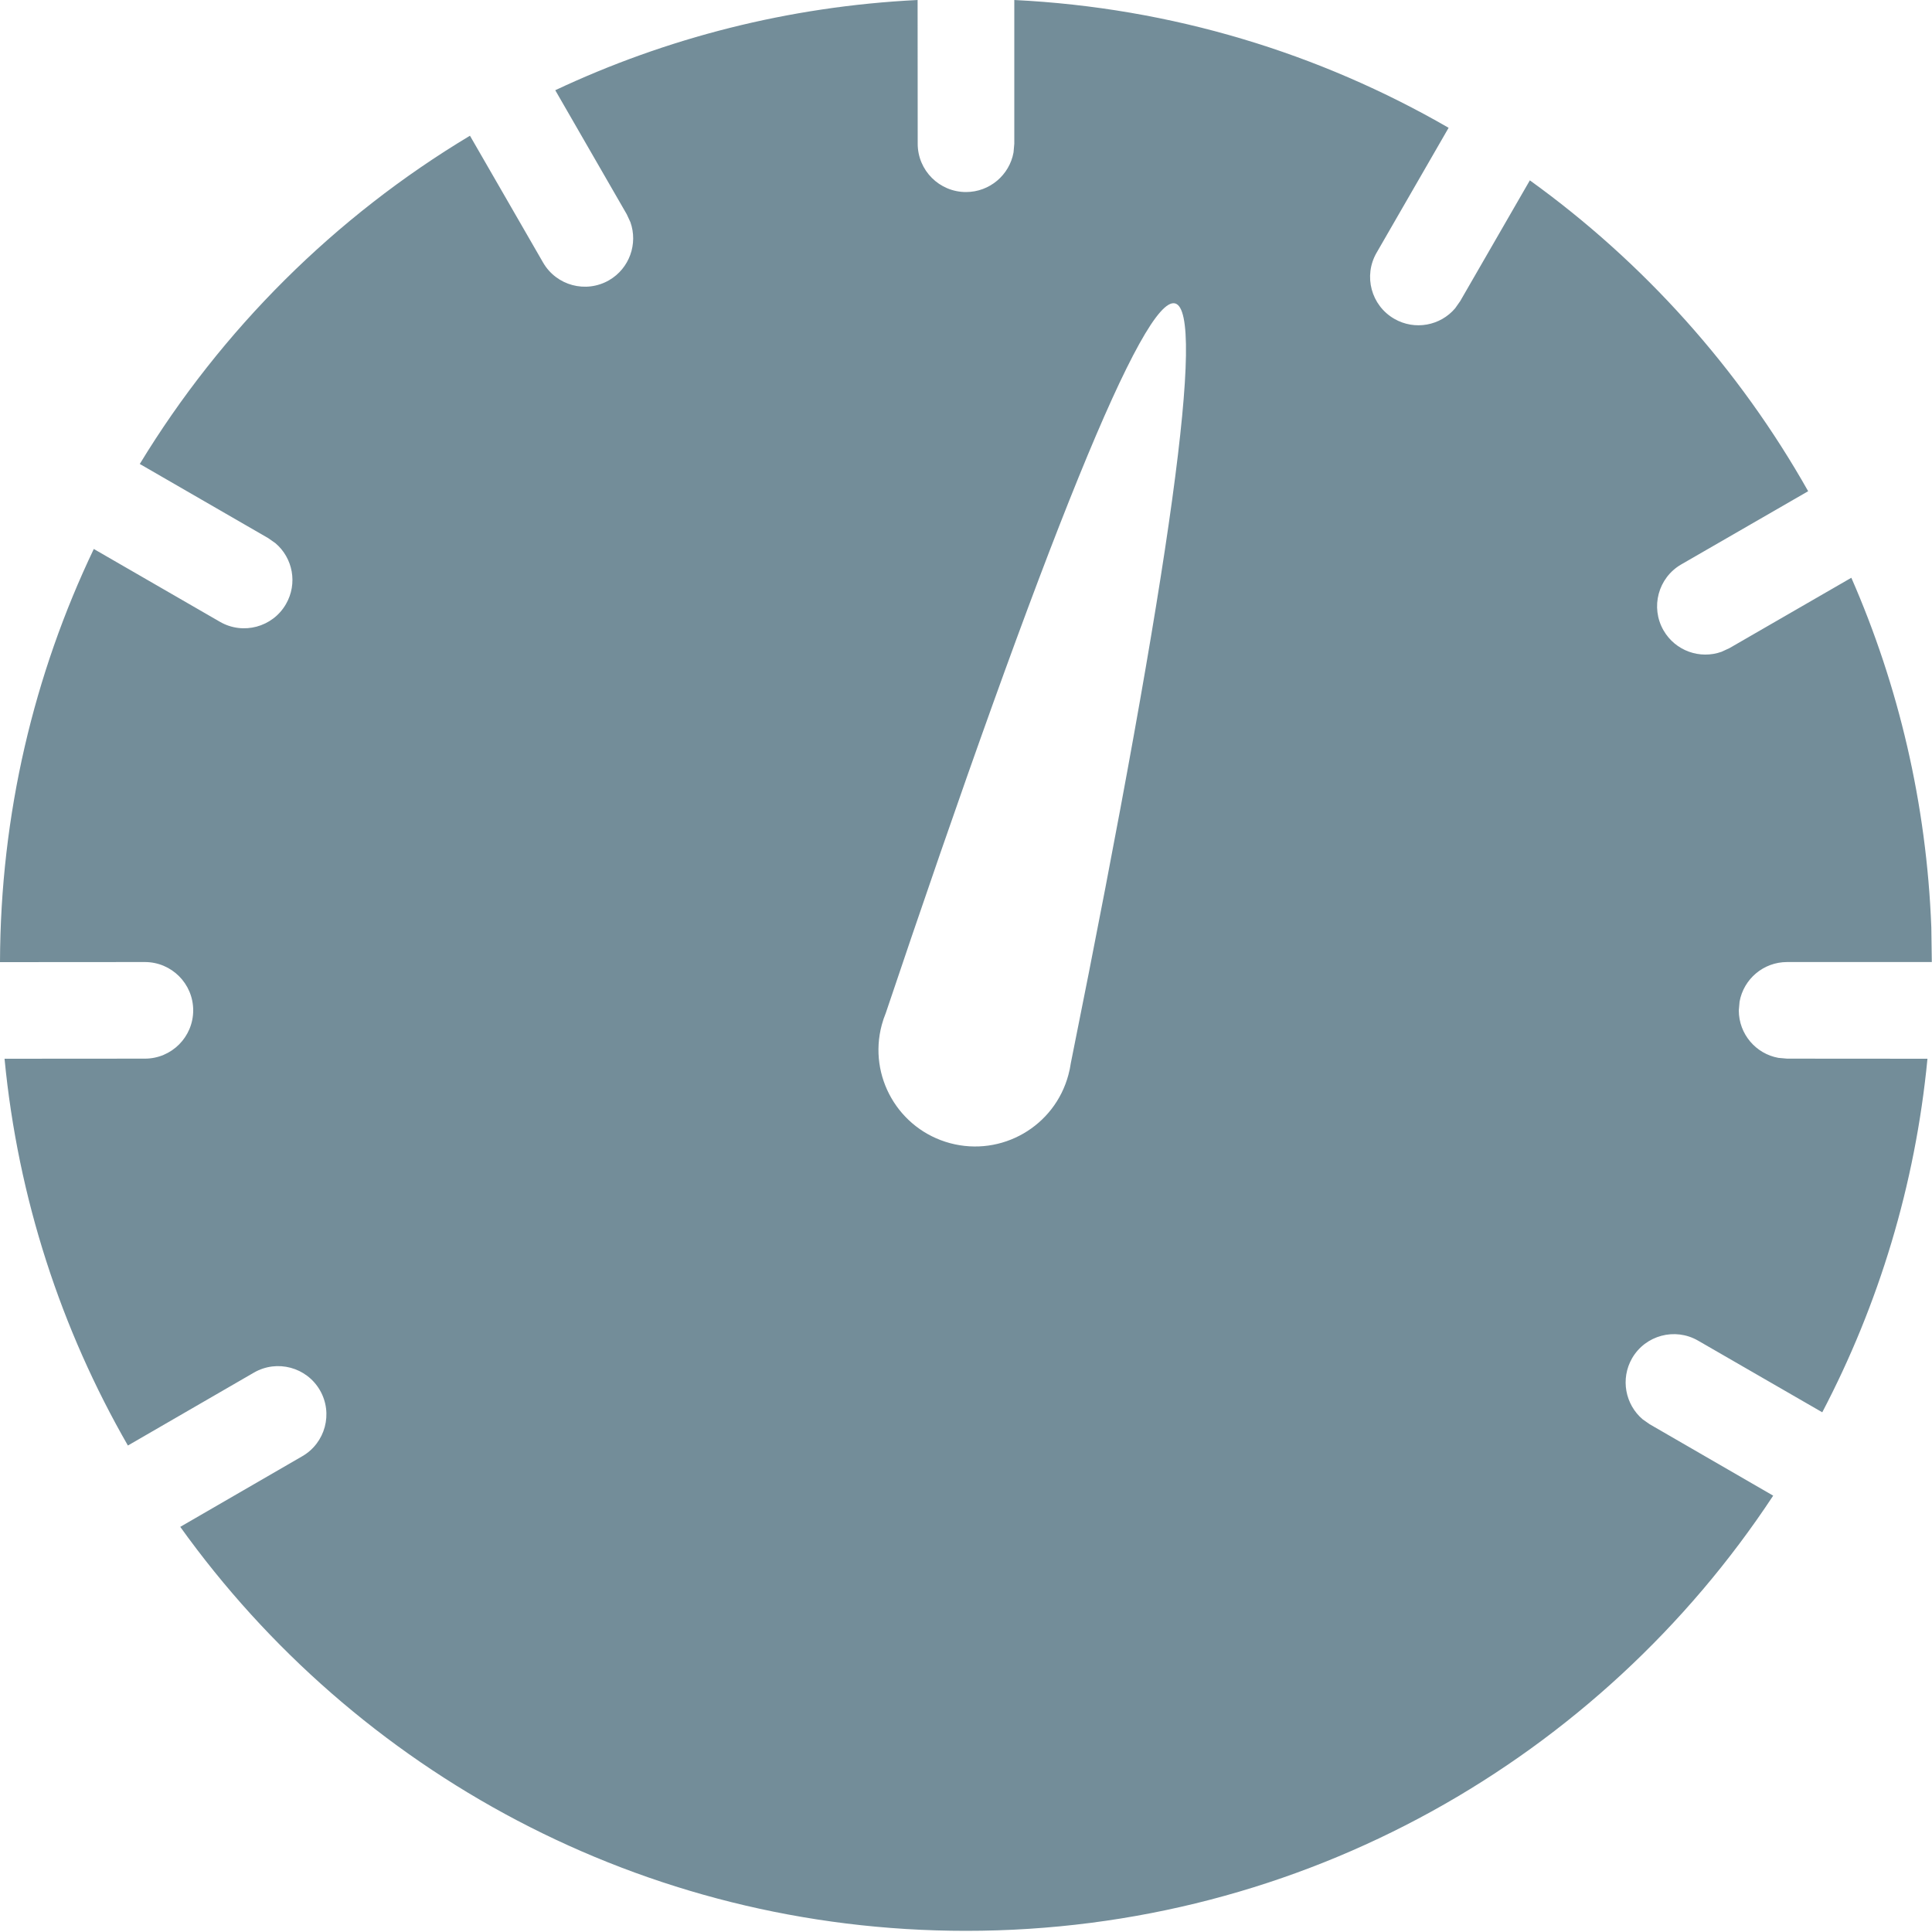
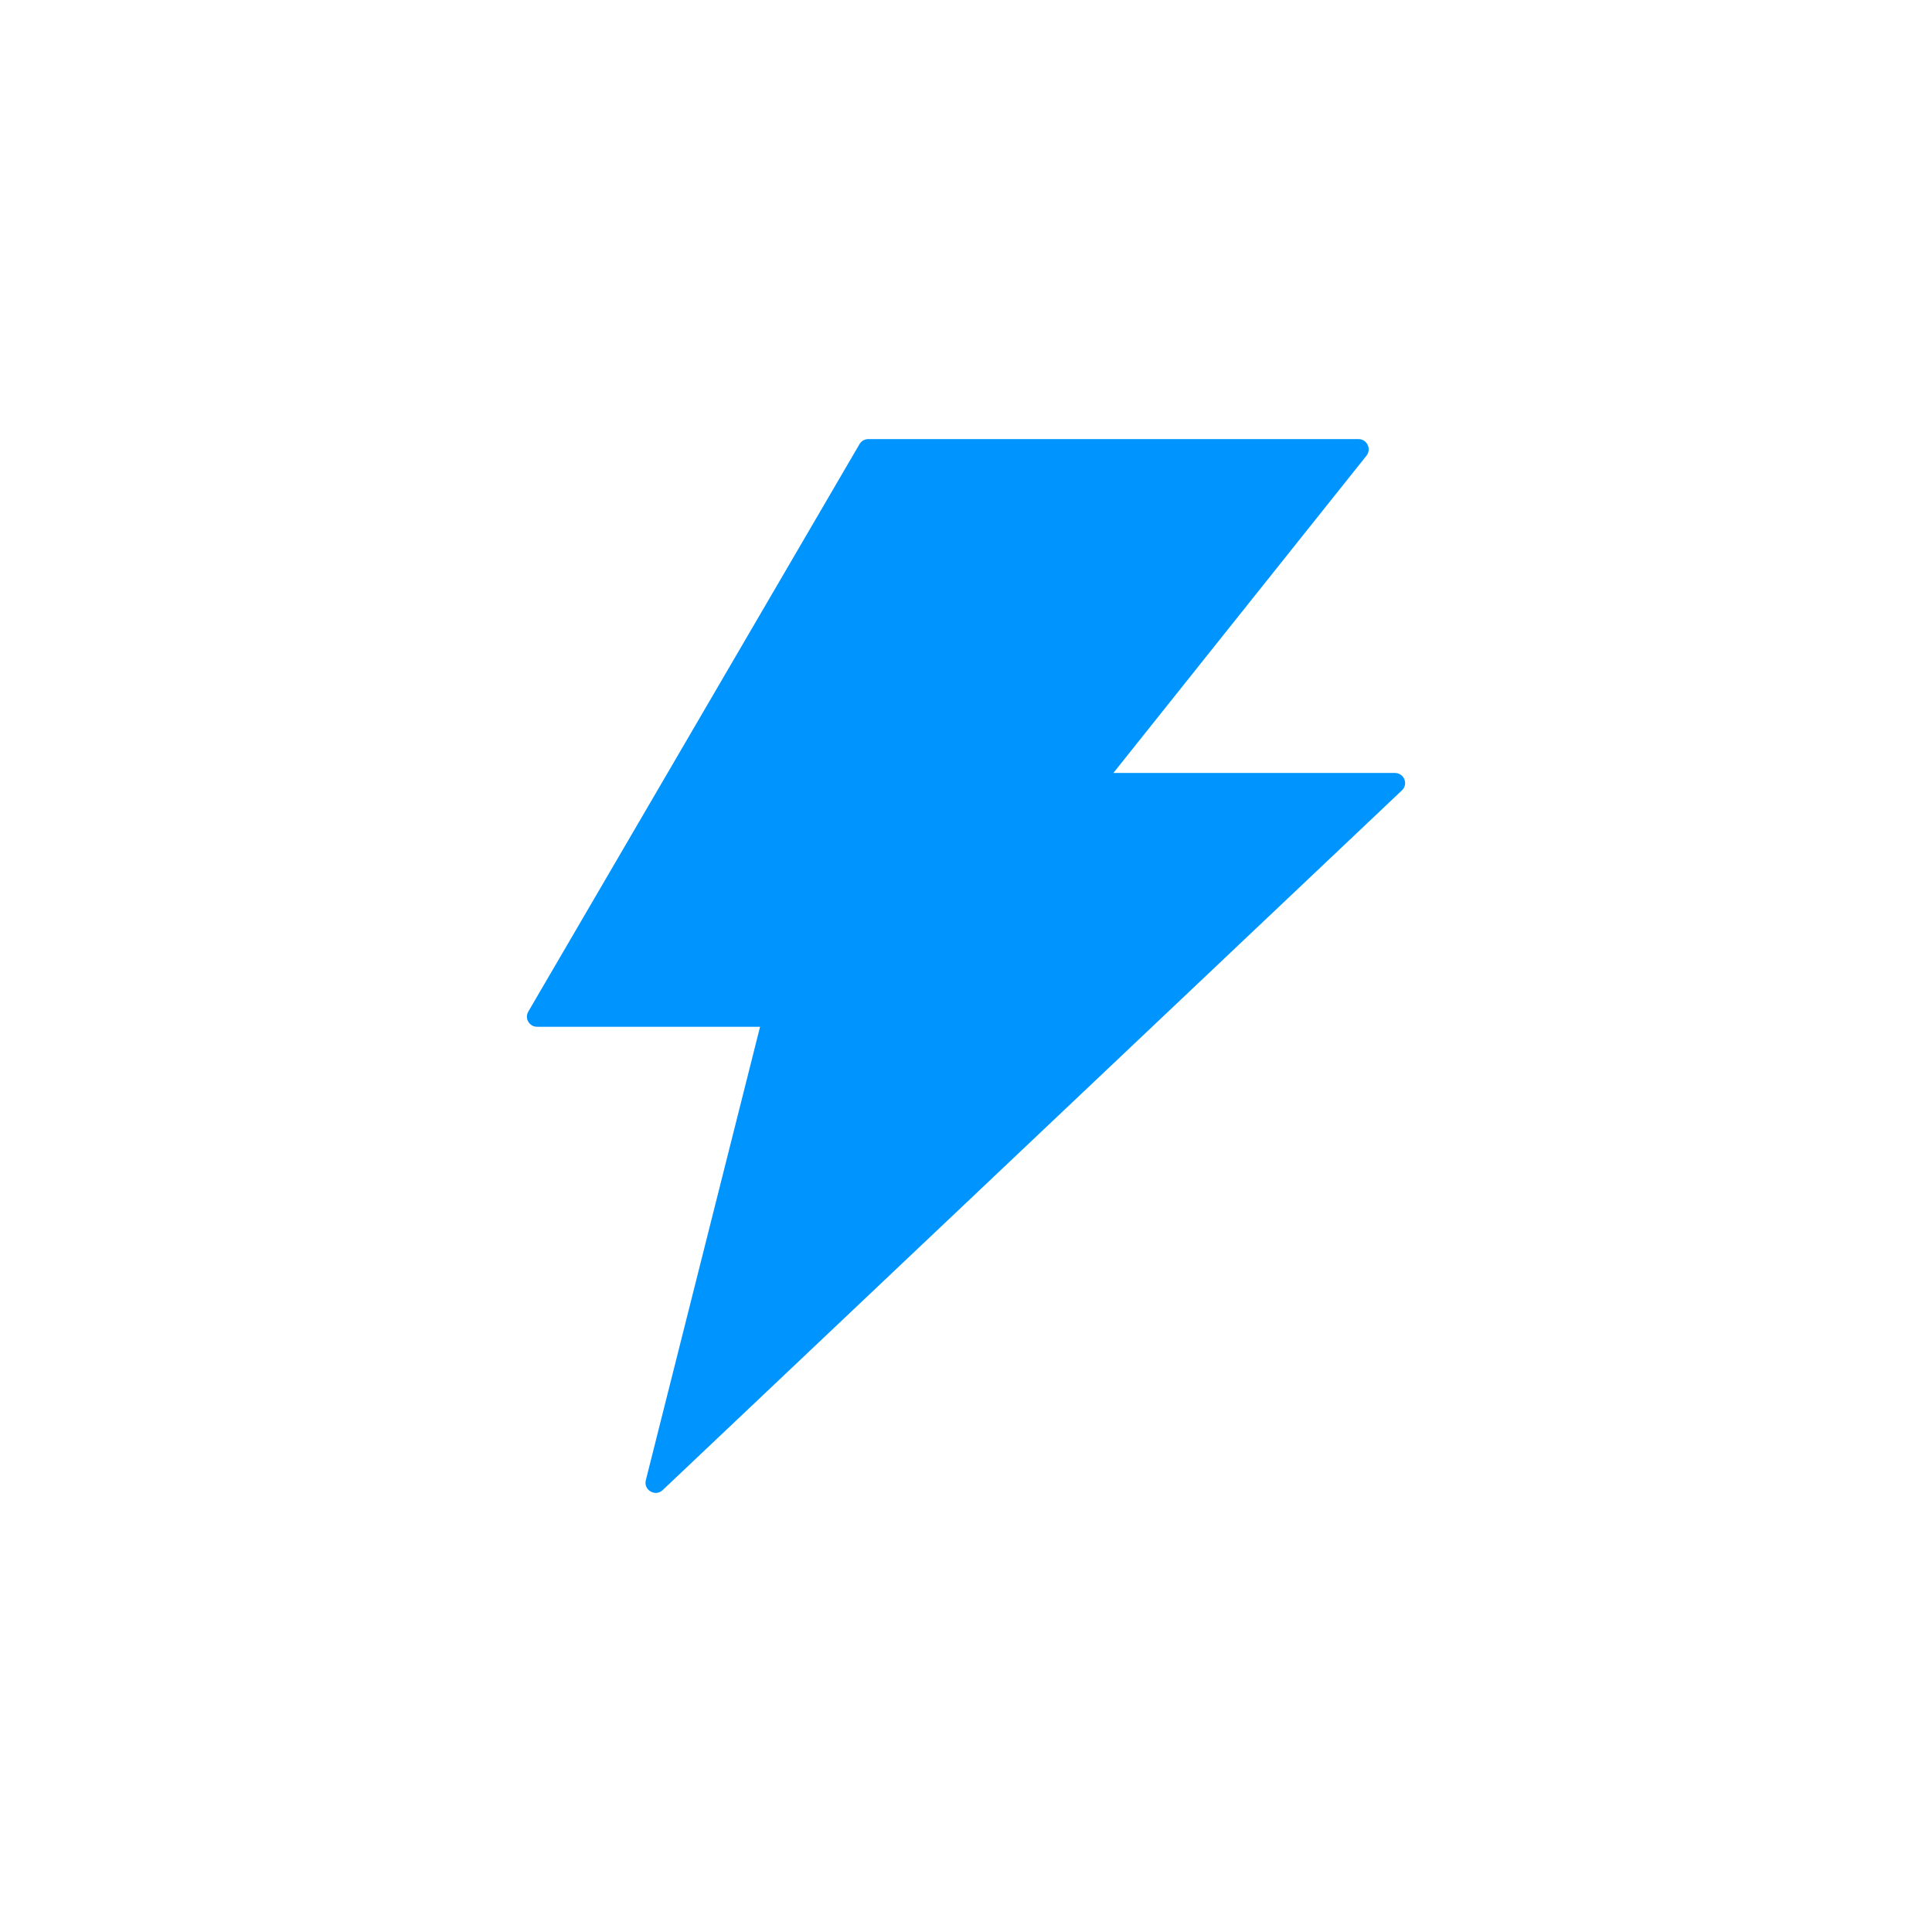
- <svg xmlns="http://www.w3.org/2000/svg" width="20px" height="20px" viewBox="0 0 20 20" version="1.1">
-   <g id="Symbols" stroke="none" stroke-width="1" fill="none" fill-rule="evenodd">
-     <g id="card_exotic" transform="translate(-51, -366)" fill="#738D99" fill-rule="nonzero">
-       <g id="Combined-Shape" transform="translate(49, 364)">
-         <path d="M12.5,2 C14.132,2.08 15.661,2.552 16.996,3.323 L16.25,4.617 C16.112,4.856 16.194,5.162 16.433,5.3 C16.646,5.423 16.911,5.372 17.064,5.191 L17.116,5.117 L17.837,3.867 C19.015,4.716 20.001,5.814 20.718,7.085 L19.404,7.843 C19.165,7.981 19.083,8.287 19.221,8.526 C19.344,8.739 19.599,8.827 19.822,8.747 L19.904,8.709 L21.165,7.981 C21.653,9.096 21.944,10.318 21.993,11.601 L21.998,11.959 L20.5,11.959 C20.254,11.959 20.05,12.136 20.008,12.369 L20,12.459 C20,12.705 20.177,12.909 20.41,12.951 L20.5,12.959 L21.953,12.96 C21.827,14.27 21.447,15.507 20.864,16.62 L19.578,15.878 C19.339,15.74 19.033,15.822 18.895,16.061 C18.773,16.274 18.824,16.539 19.005,16.693 L19.078,16.744 L20.356,17.483 C18.568,20.197 15.493,21.988 12,21.988 C8.647,21.988 5.68,20.338 3.866,17.806 L5.129,17.075 C5.368,16.937 5.45,16.631 5.312,16.392 C5.174,16.153 4.868,16.071 4.629,16.209 L3.324,16.964 C2.634,15.764 2.186,14.407 2.047,12.96 L3.5,12.959 C3.776,12.959 4,12.735 4,12.459 C4,12.183 3.776,11.959 3.5,11.959 L2,11.96 C2.004,10.429 2.352,8.979 2.971,7.683 L4.277,8.437 C4.516,8.575 4.822,8.493 4.96,8.254 C5.083,8.041 5.032,7.776 4.851,7.623 L4.777,7.571 L3.447,6.803 C4.293,5.412 5.468,4.243 6.865,3.405 L7.622,4.718 C7.76,4.957 8.065,5.039 8.305,4.901 C8.517,4.778 8.605,4.523 8.526,4.3 L8.488,4.218 L7.748,2.934 C8.895,2.394 10.163,2.066 11.499,2 L11.5,3.488 C11.5,3.764 11.724,3.988 12,3.988 C12.245,3.988 12.45,3.811 12.492,3.578 L12.5,3.488 L12.5,2 Z M14.165,5.141 C13.843,5.055 12.831,7.544 11.128,12.61 L11.169,12.488 C11.153,12.527 11.139,12.568 11.128,12.61 C10.985,13.143 11.302,13.691 11.835,13.834 C12.369,13.977 12.917,13.661 13.06,13.127 C13.071,13.087 13.079,13.047 13.085,13.006 C14.124,7.848 14.484,5.227 14.165,5.141 Z" />
-       </g>
-     </g>
-   </g>
+ <svg xmlns="http://www.w3.org/2000/svg" width="22" height="22" viewBox="0 0 22 22" fill="none">
+   <path d="M15.884 8.802H12.678L15.561 5.188C15.62 5.111 15.566 5 15.469 5H9.887C9.847 5 9.807 5.022 9.787 5.058L6.016 11.519C5.971 11.596 6.026 11.692 6.116 11.692H8.655L7.354 16.856C7.326 16.968 7.463 17.048 7.547 16.967L15.964 9C16.04 8.929 15.989 8.802 15.884 8.802Z" fill="#0094FF" />
</svg>
